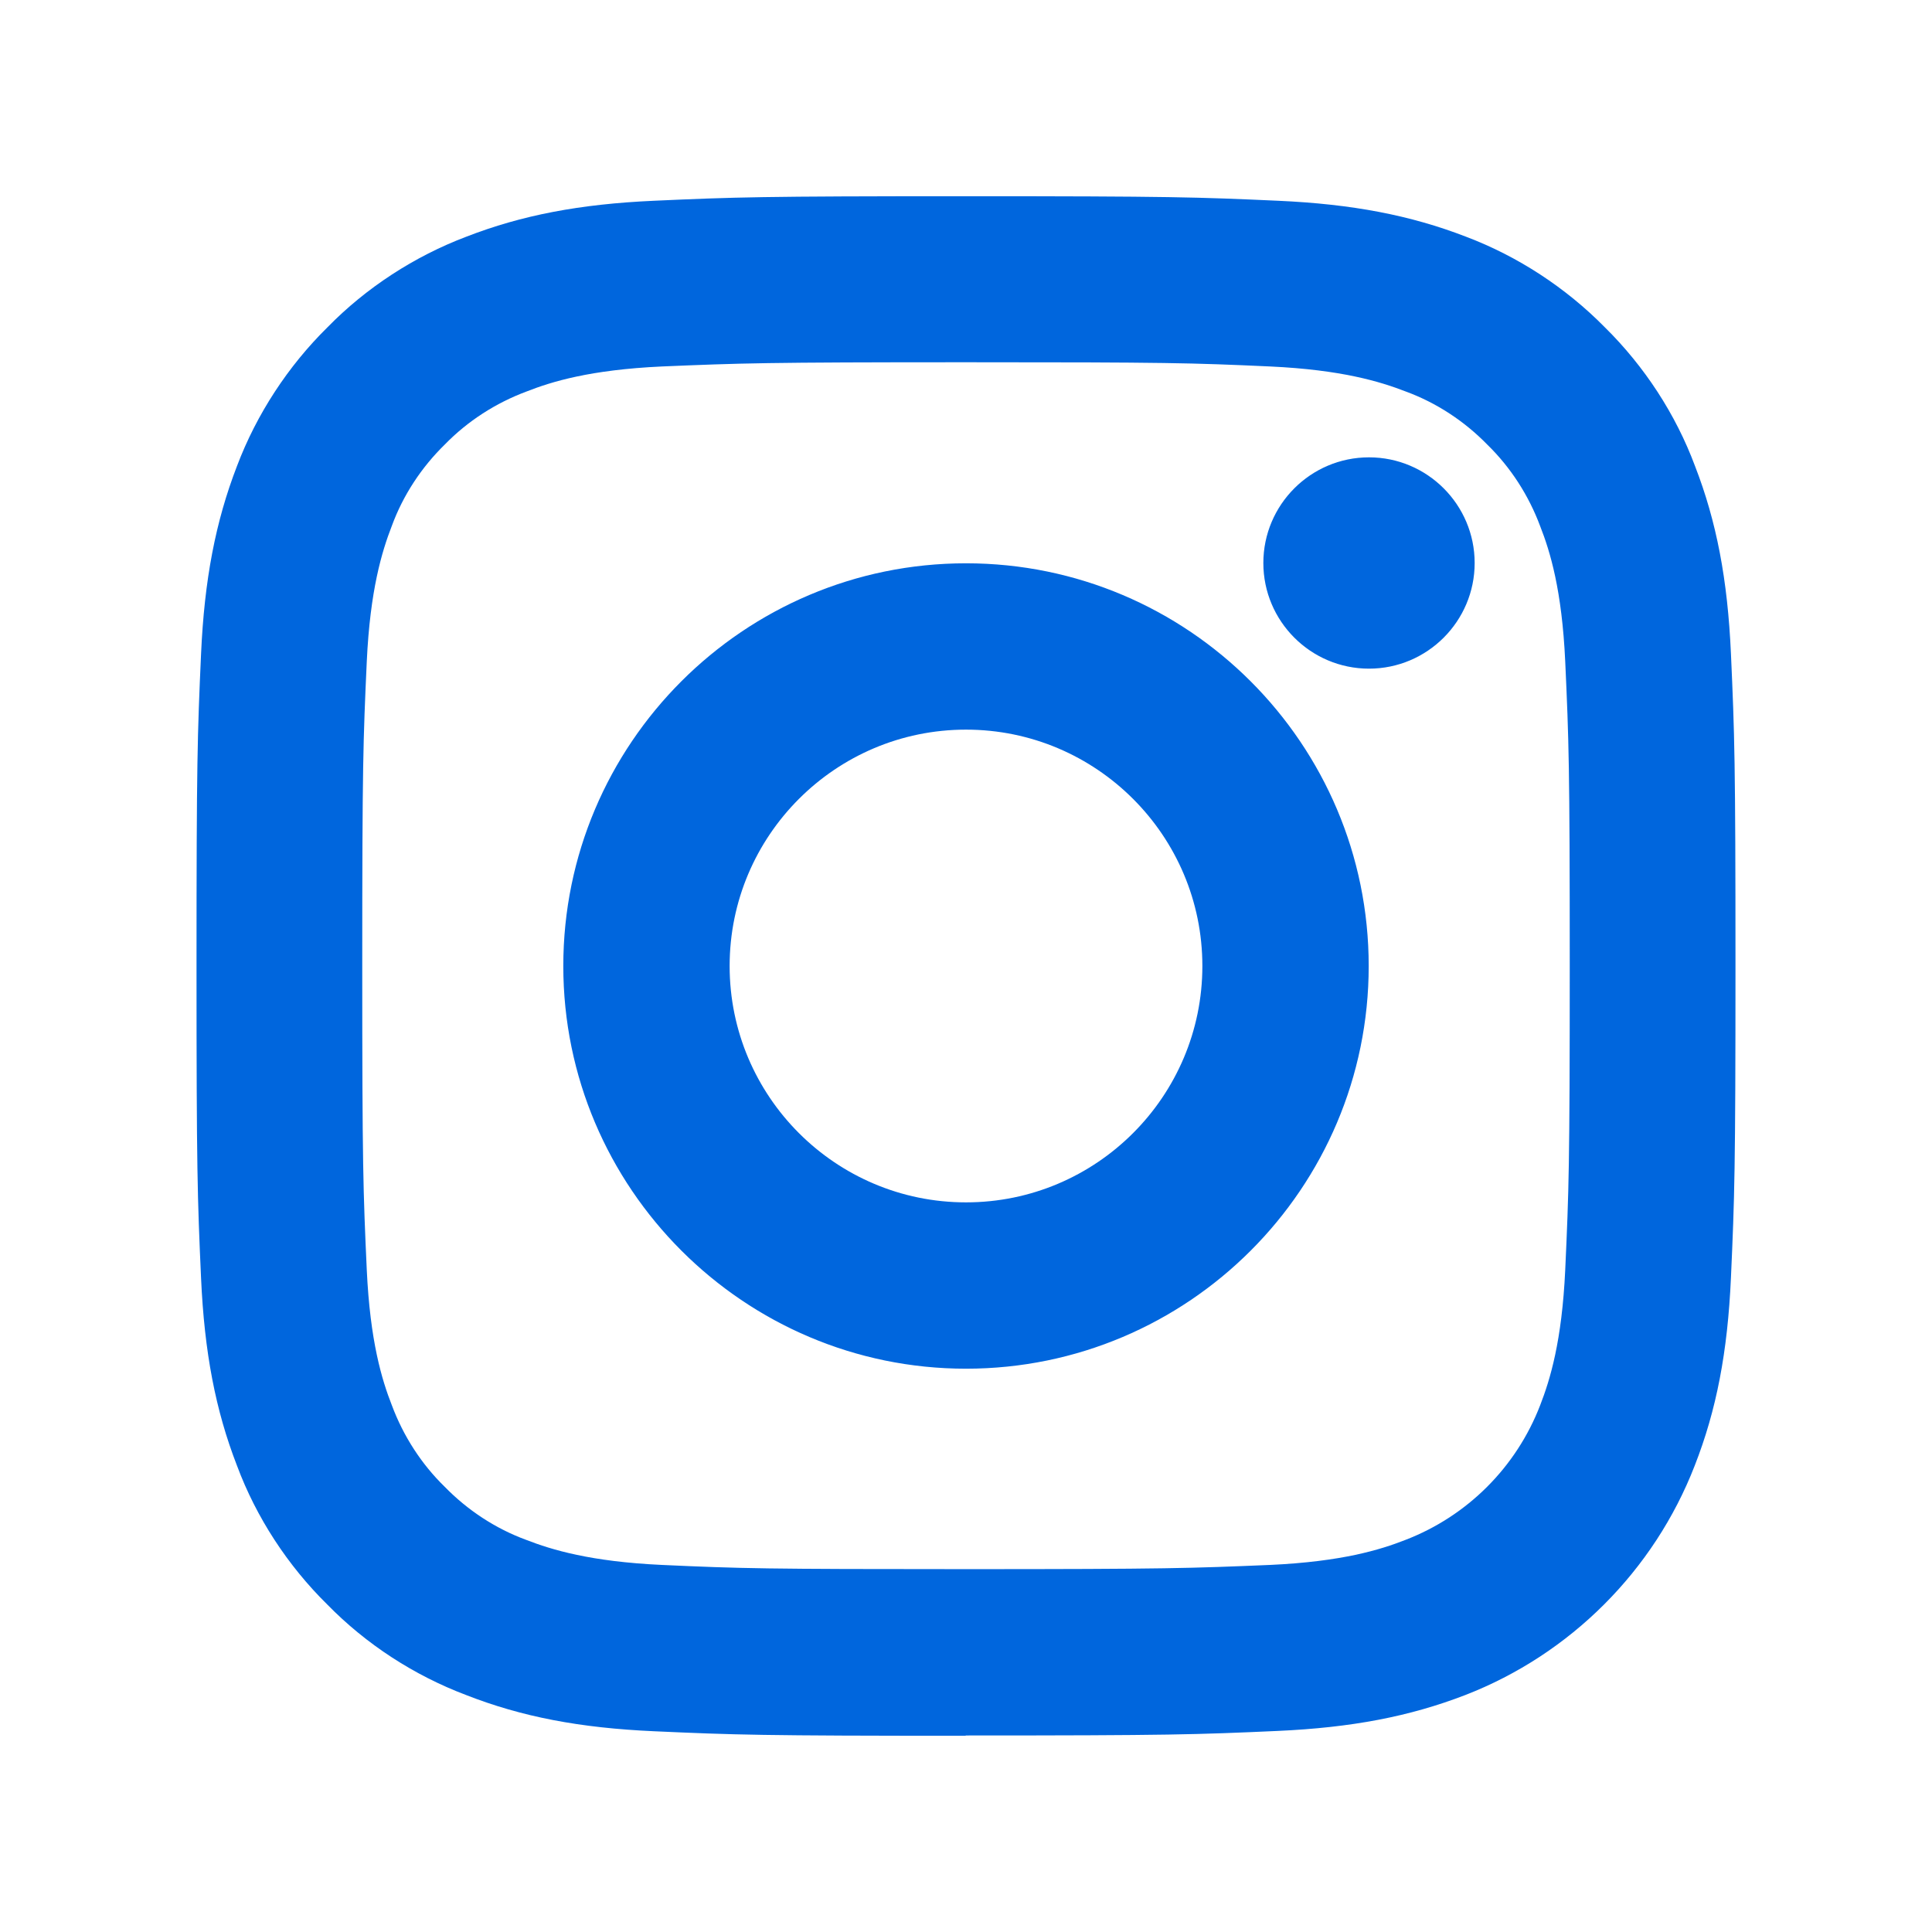
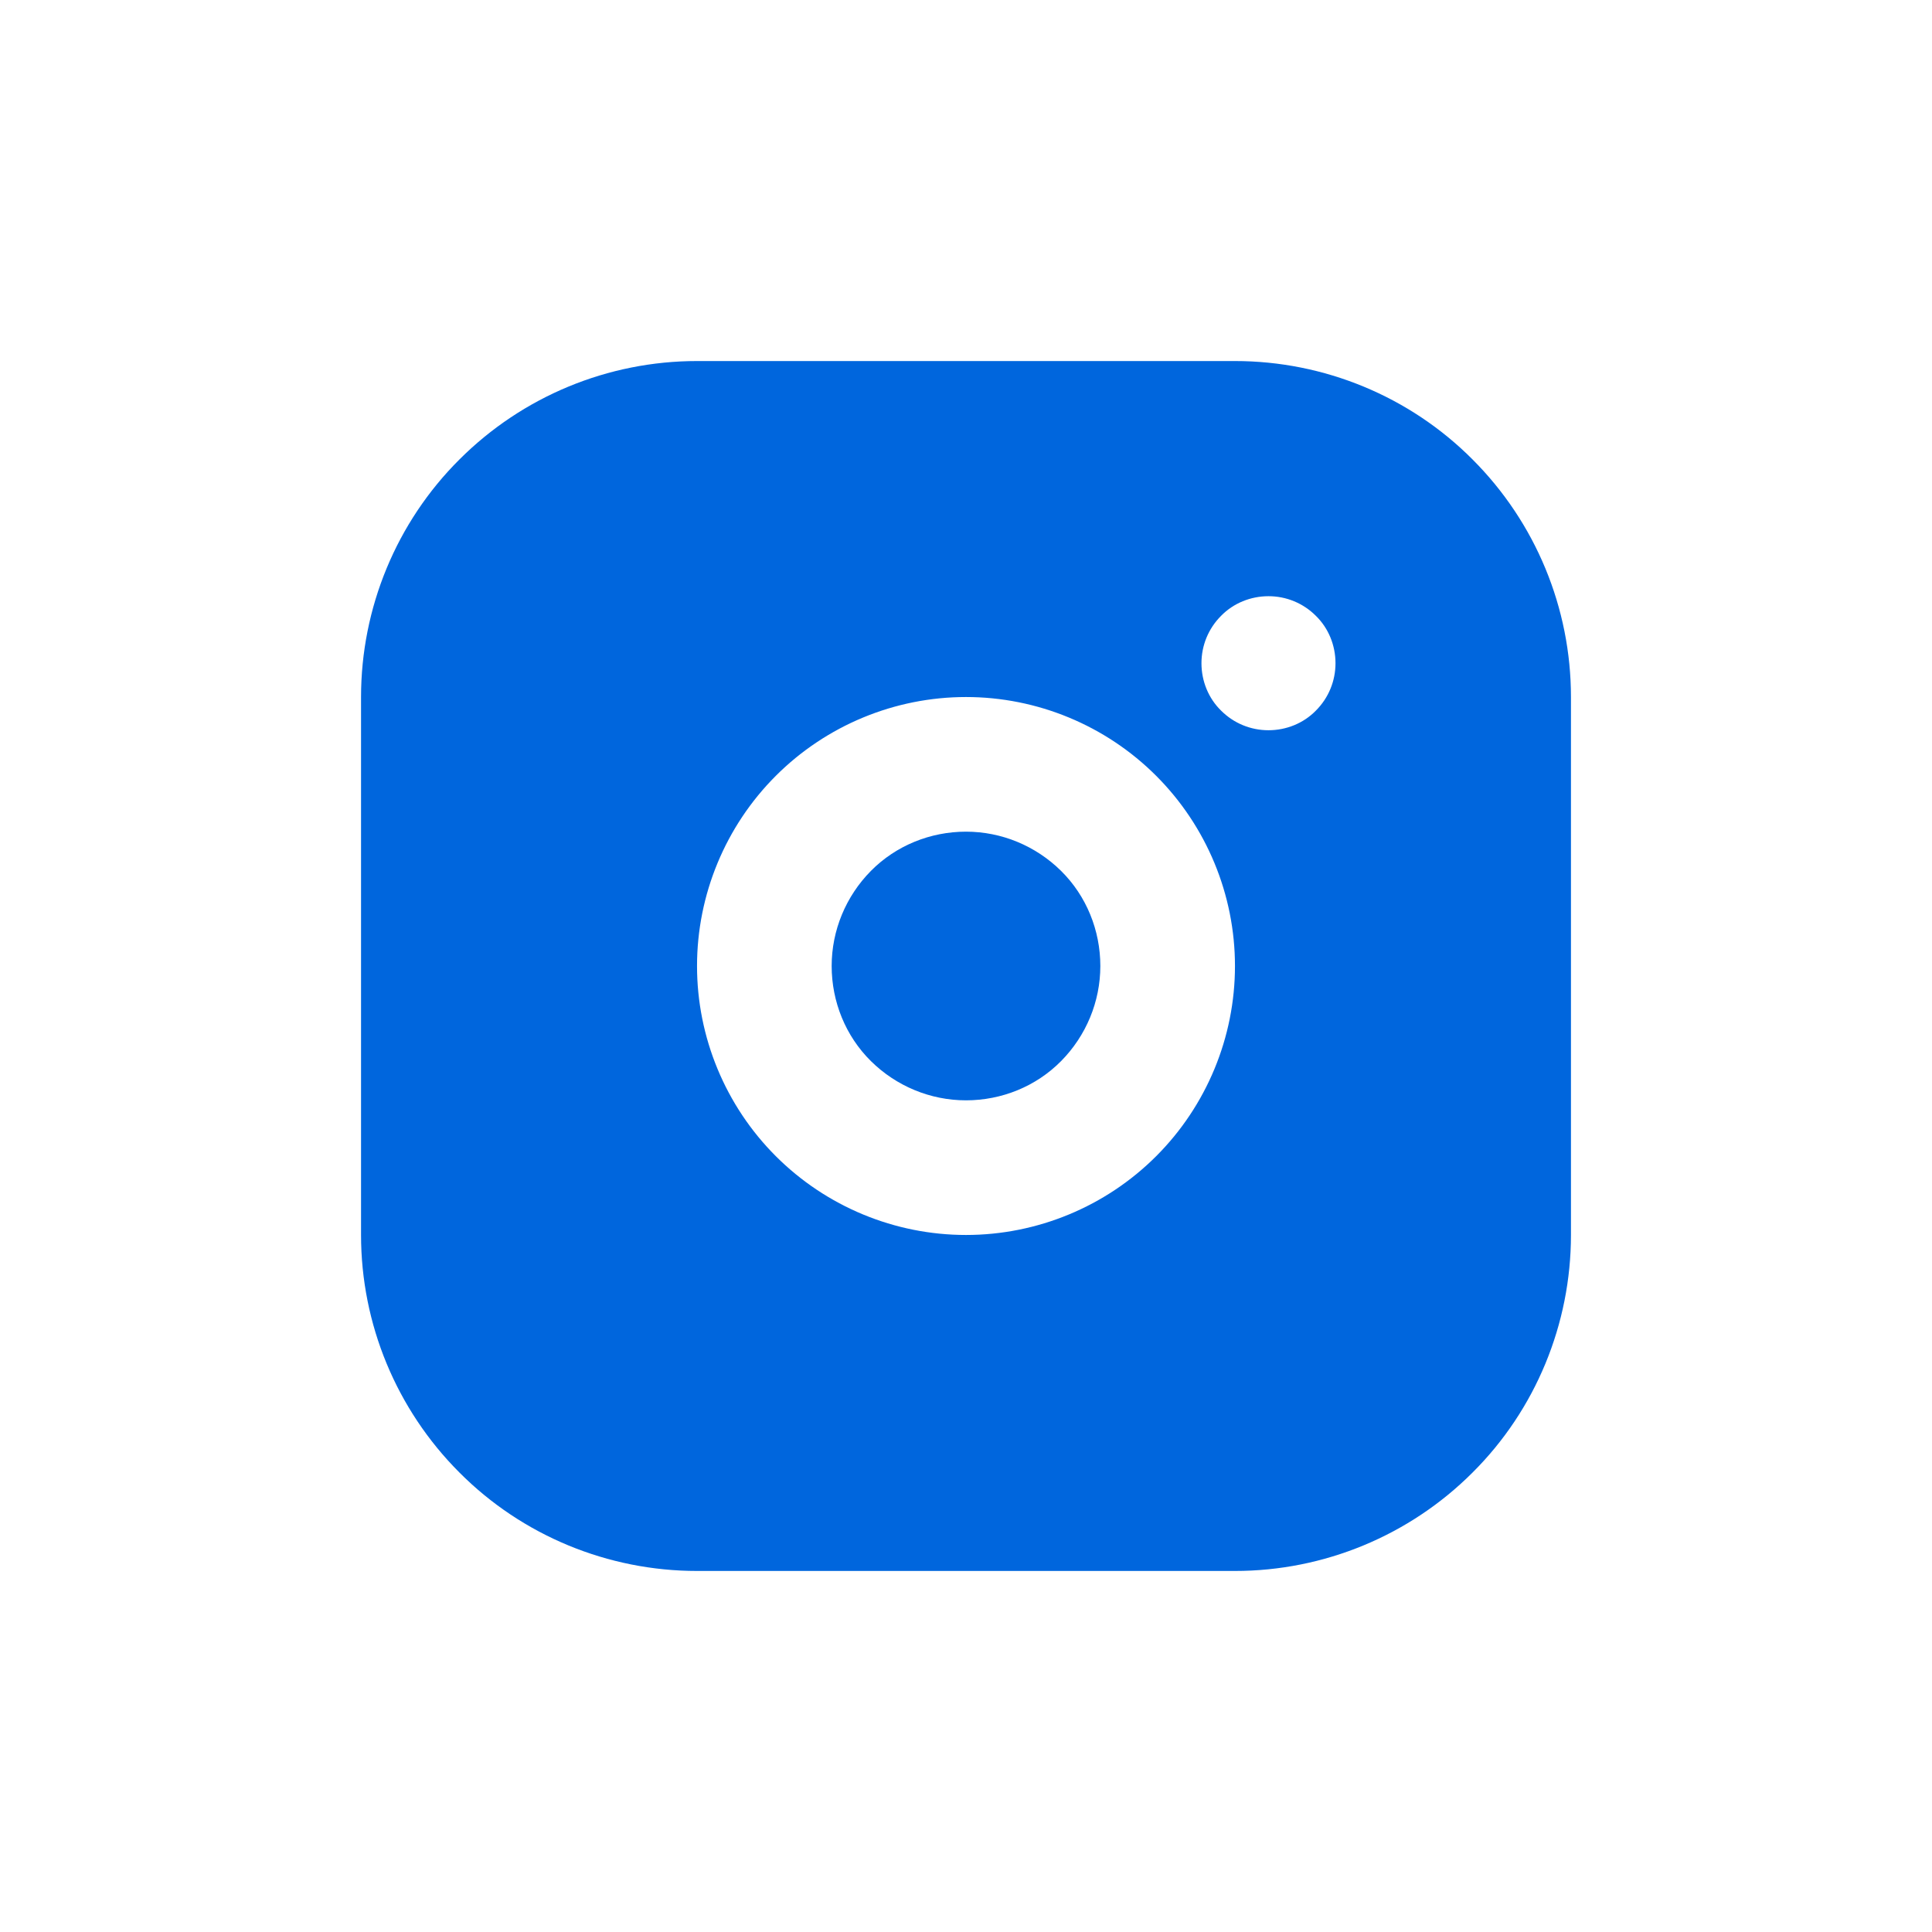
<svg xmlns="http://www.w3.org/2000/svg" id="Layer_1" data-name="Layer 1" viewBox="0 0 64 64">
  <defs>
    <style>
      .cls-1 {
        fill: #06d;
      }
    </style>
  </defs>
-   <path class="cls-1" d="M32,57.5c-6.78,0-7.66-.03-10.33-.15-2.47-.11-4.39-.48-6.23-1.2-1.72-.65-3.31-1.68-4.6-3-1.31-1.29-2.35-2.88-2.99-4.6-.71-1.83-1.08-3.75-1.19-6.22-.12-2.67-.15-3.56-.15-10.33s.03-7.66.15-10.33c.11-2.47.48-4.39,1.19-6.23.65-1.72,1.69-3.31,3-4.6,1.28-1.31,2.88-2.35,4.6-3,1.83-.71,3.75-1.08,6.22-1.19,2.67-.12,3.55-.15,10.33-.15s7.67.03,10.33.15c2.47.11,4.39.48,6.23,1.19,1.72.65,3.31,1.69,4.6,3,1.31,1.29,2.35,2.88,2.99,4.6.71,1.83,1.08,3.75,1.19,6.22.12,2.68.15,3.57.15,10.33s-.03,7.65-.15,10.33c-.11,2.47-.48,4.39-1.2,6.23-1.35,3.48-4.12,6.25-7.6,7.6-1.84.71-3.76,1.08-6.23,1.19-2.67.12-3.55.15-10.33.15ZM32,12c-6.67,0-7.45.03-10.08.14-2.37.11-3.64.5-4.48.83-1.02.38-1.95.98-2.7,1.75-.78.76-1.39,1.69-1.76,2.7-.33.85-.72,2.13-.83,4.49-.12,2.63-.15,3.42-.15,10.08s.03,7.45.15,10.08c.11,2.36.5,3.64.83,4.48.38,1.02.98,1.95,1.75,2.7.76.78,1.69,1.39,2.7,1.76.85.33,2.13.72,4.49.83,2.63.12,3.41.14,10.08.14s7.45-.03,10.08-.14c2.37-.11,3.64-.5,4.48-.83,2.05-.79,3.67-2.41,4.46-4.46.33-.85.72-2.12.83-4.48.12-2.64.15-3.43.15-10.08s-.03-7.44-.15-10.08c-.11-2.37-.5-3.64-.83-4.48-.38-1.02-.98-1.95-1.75-2.7-.76-.78-1.69-1.39-2.7-1.76-.85-.33-2.13-.72-4.49-.83-2.63-.12-3.41-.14-10.08-.14ZM32,45.34c-7.35,0-13.34-5.98-13.34-13.34s5.98-13.34,13.34-13.34,13.34,5.98,13.34,13.34-5.98,13.34-13.34,13.34ZM32,24.17c-4.32,0-7.83,3.51-7.83,7.83s3.51,7.83,7.83,7.83,7.83-3.51,7.83-7.83-3.51-7.83-7.83-7.83ZM45.35,22.15c-1.93,0-3.5-1.57-3.5-3.5s1.57-3.5,3.5-3.5,3.5,1.57,3.5,3.5-1.57,3.5-3.5,3.5Z" />
+   <path class="cls-1" d="M40.91,11.96c2.95,0,5.79,1.17,7.87,3.26,2.09,2.09,3.26,4.92,3.26,7.87v17.82c0,2.95-1.17,5.79-3.26,7.87-2.09,2.09-4.92,3.26-7.87,3.26h-17.82c-2.95,0-5.79-1.17-7.87-3.26-2.09-2.09-3.26-4.92-3.26-7.87v-17.82c0-2.95,1.17-5.79,3.26-7.87,2.09-2.09,4.92-3.26,7.87-3.26h17.82ZM32,23.09c-2.36,0-4.63.94-6.3,2.61-1.67,1.67-2.61,3.94-2.61,6.3s.94,4.63,2.61,6.3c1.67,1.67,3.94,2.61,6.3,2.61s4.63-.94,6.3-2.61c1.67-1.67,2.61-3.94,2.61-6.3s-.94-4.63-2.61-6.3c-1.67-1.67-3.94-2.61-6.3-2.61ZM32,27.55c1.18,0,2.31.47,3.15,1.3s1.3,1.97,1.3,3.15-.47,2.31-1.3,3.15-1.97,1.3-3.15,1.3-2.31-.47-3.15-1.3-1.3-1.97-1.3-3.15.47-2.31,1.3-3.15,1.97-1.3,3.15-1.3ZM42.02,19.75c-.59,0-1.16.23-1.57.65-.42.42-.65.98-.65,1.57s.23,1.16.65,1.57c.42.42.98.65,1.57.65s1.16-.23,1.57-.65c.42-.42.65-.98.65-1.57s-.23-1.16-.65-1.57c-.42-.42-.98-.65-1.57-.65Z" />
</svg>
